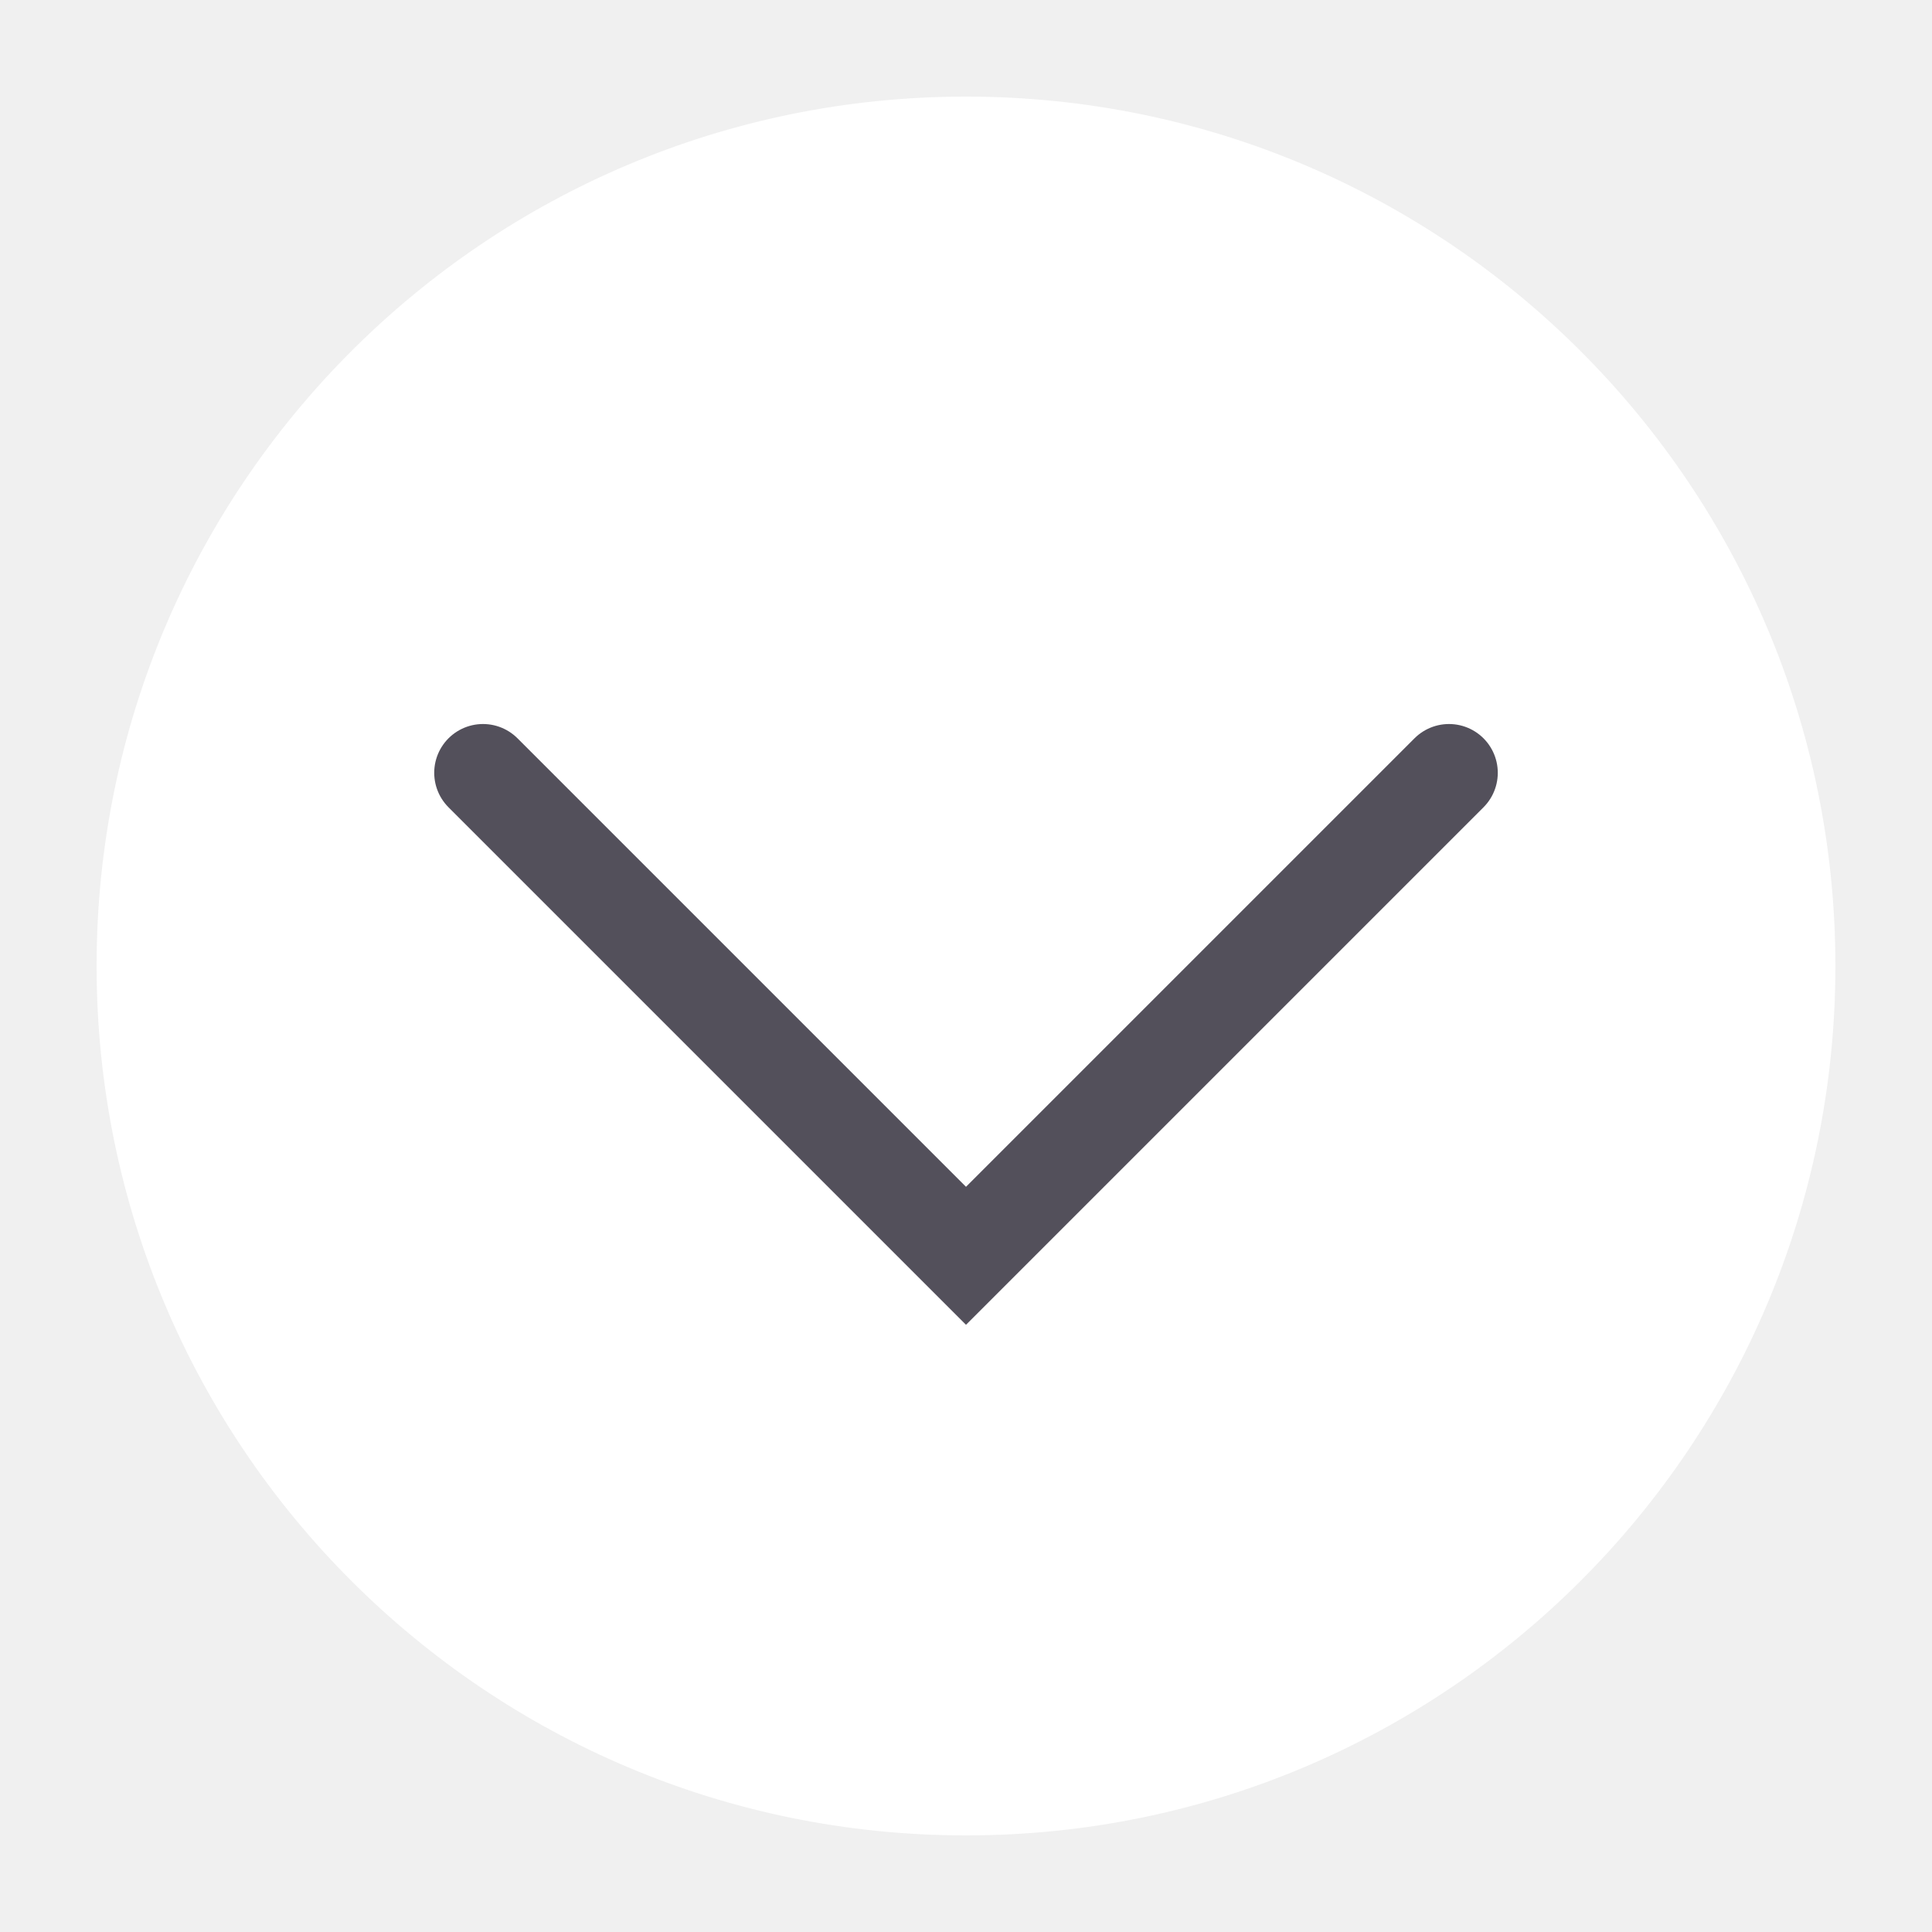
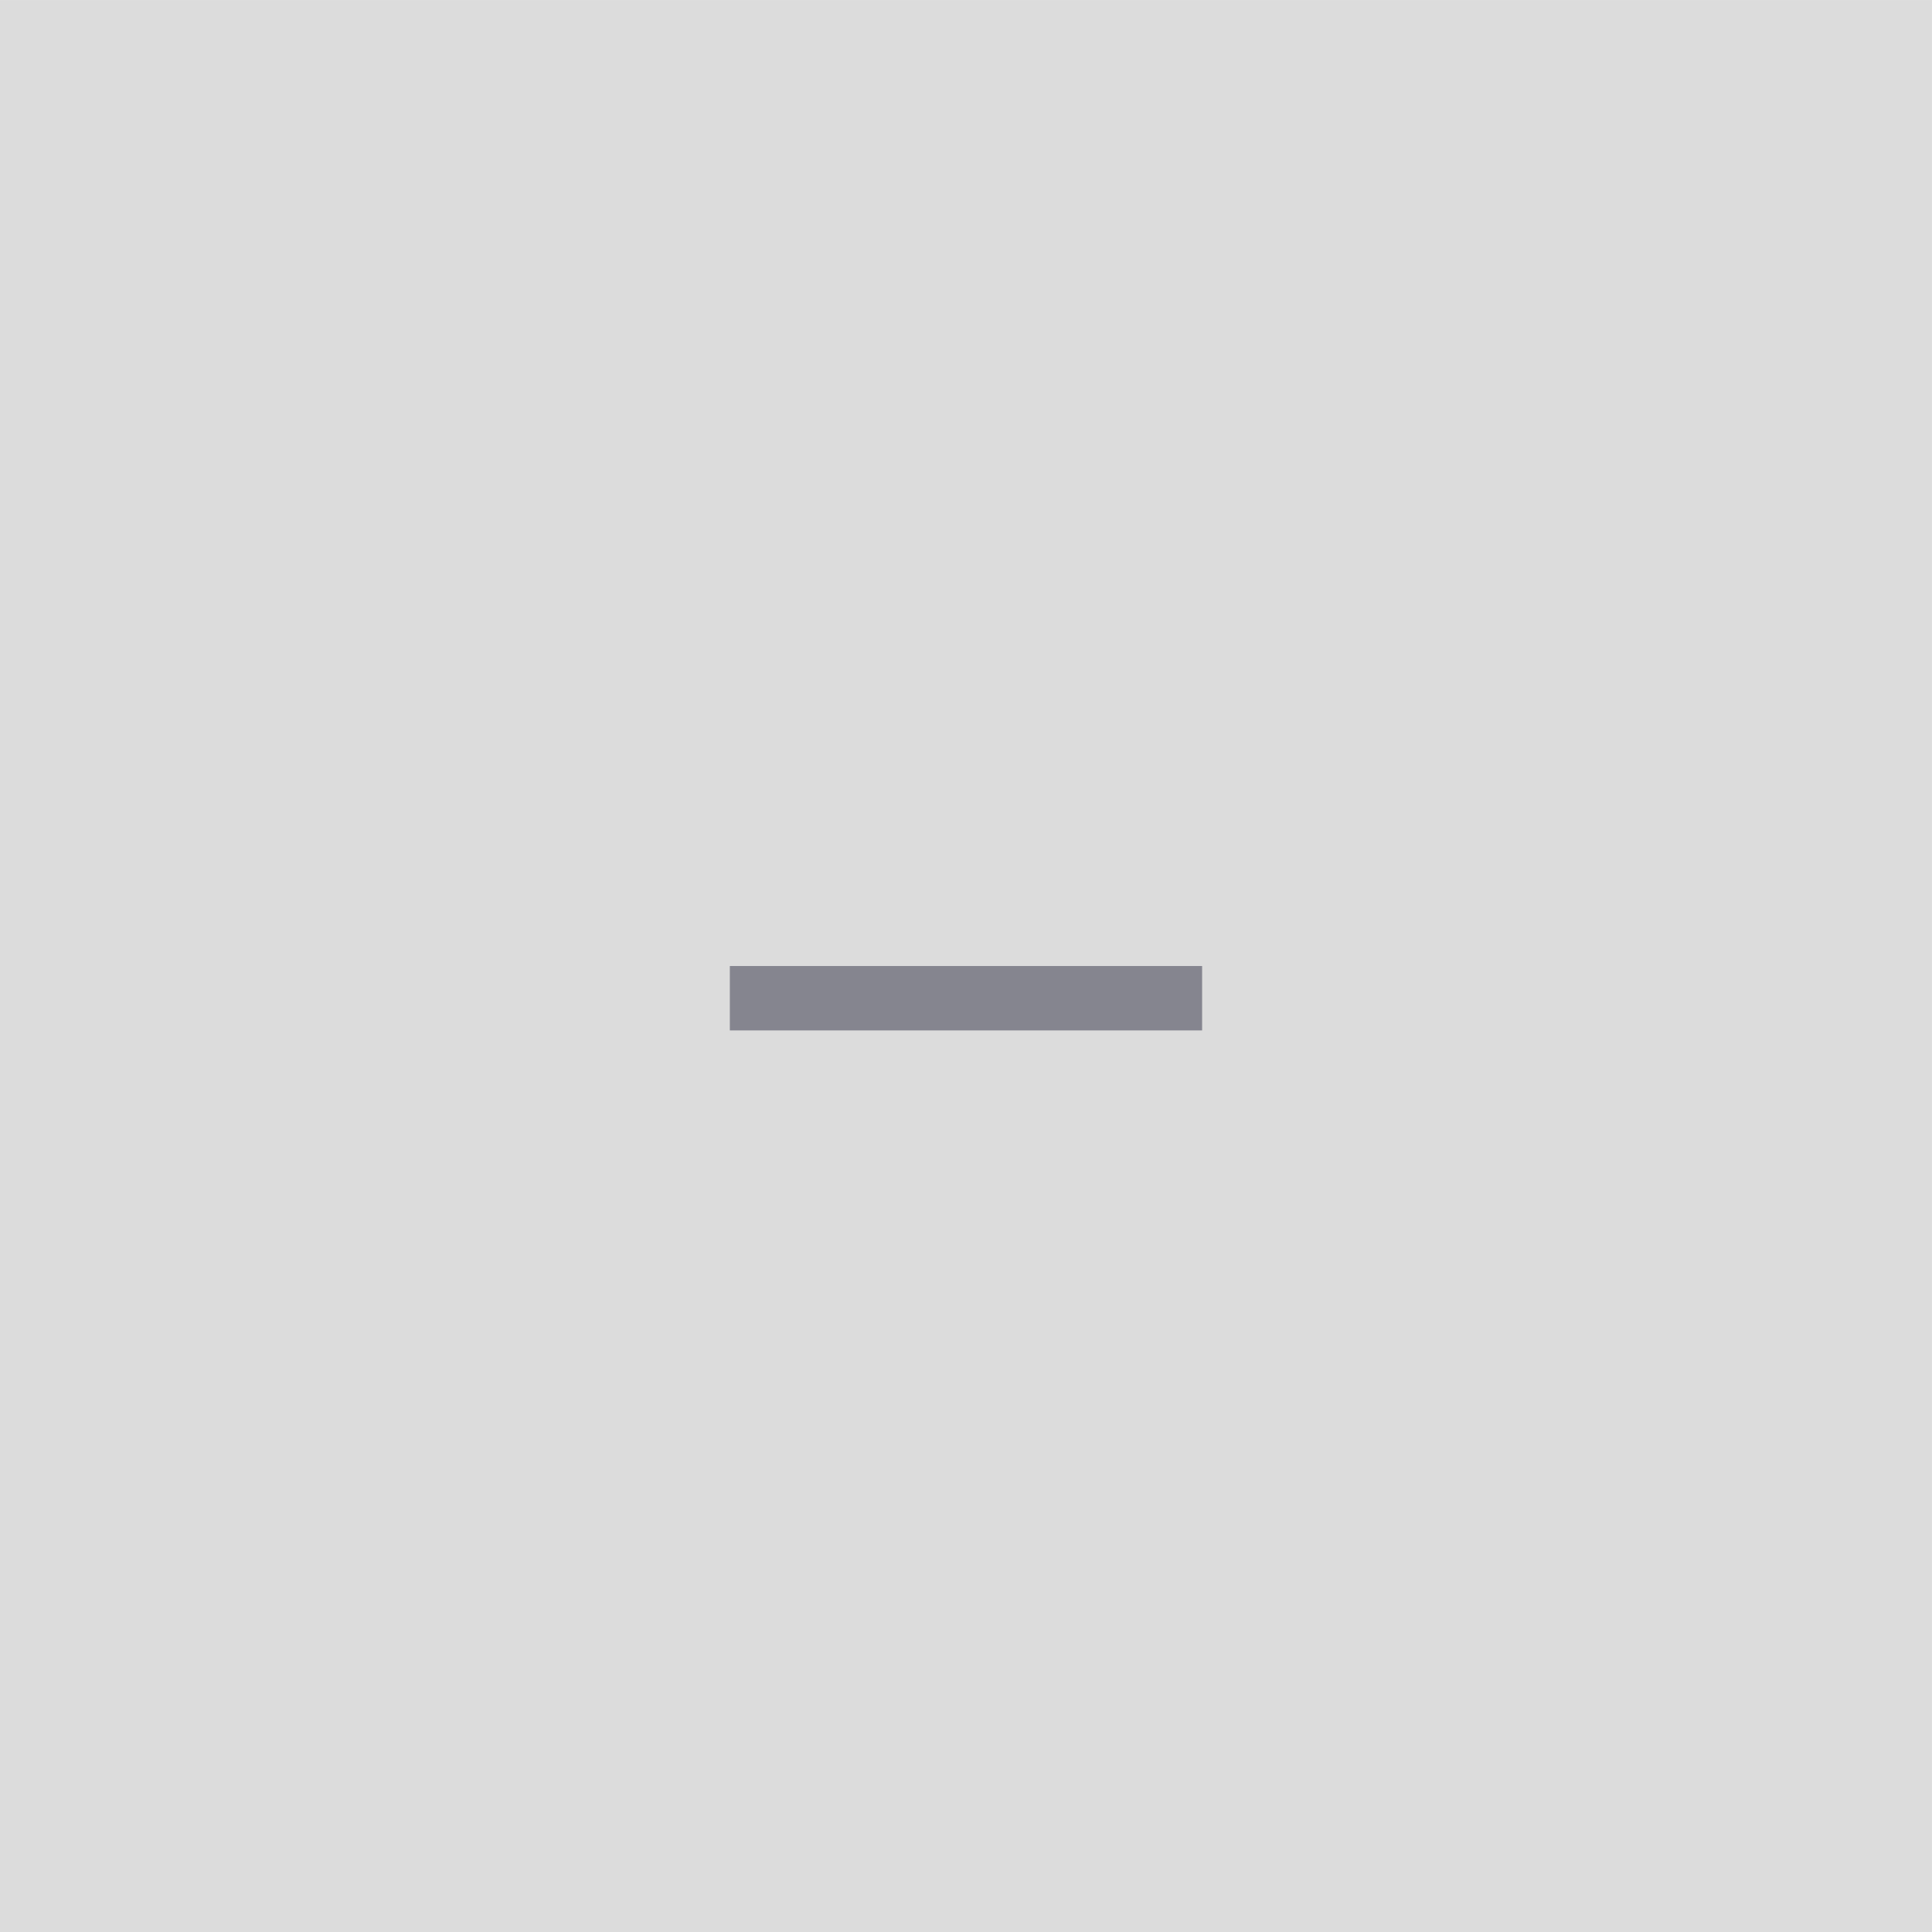
<svg xmlns="http://www.w3.org/2000/svg" viewBox="0 0 50 50" version="1.2" baseProfile="tiny">
  <defs>
</defs>
  <g fill="none" stroke="black" stroke-width="1" fill-rule="evenodd" stroke-linecap="square" stroke-linejoin="bevel">
-     <g fill="#ffffff" fill-opacity="1" stroke="none" transform="matrix(2.5,0,0,2.5,2.5,2.5)" font-family="Segoe UI" font-size="10" font-weight="400" font-style="normal">
-       <circle cx="9" cy="9" r="9" />
+     <g fill="#dcdcdc" fill-opacity="1" stroke="none" transform="matrix(1.11111,0,0,1.66667,-49.9593,-66.3996)" font-family="DroidSansMono Nerd Font" font-size="10" font-weight="400" font-style="normal">
+       <rect x="44.963" y="39.84" width="45" height="30" />
    </g>
-     <g fill="none" stroke="#080413" stroke-opacity="0.694" stroke-width="1.01" stroke-linecap="round" stroke-linejoin="miter" stroke-miterlimit="2" transform="matrix(2.5,0,0,2.5,2.5,2.5)" font-family="Segoe UI" font-size="10" font-weight="400" font-style="normal">
-       <polyline fill="none" vector-effect="none" points="4,7 9,12 14,7 " />
+     <g fill="#85858f" fill-opacity="1" stroke="none" transform="matrix(1.11111,0,0,1.66667,-49.9593,-66.3996)" font-family="DroidSansMono Nerd Font" font-size="10" font-weight="400" font-style="normal">
+       <rect x="61.963" y="54.84" width="11" height="1" />
    </g>
-     <g fill="none" stroke="#000000" stroke-opacity="1" stroke-width="1" stroke-linecap="square" stroke-linejoin="bevel" transform="matrix(1,0,0,1,0,0)" font-family="Segoe UI" font-size="10" font-weight="400" font-style="normal">
+     <g fill="none" stroke="#000000" stroke-opacity="1" stroke-width="1" stroke-linecap="square" stroke-linejoin="bevel" transform="matrix(1,0,0,1,0,0)" font-family="DroidSansMono Nerd Font" font-size="10" font-weight="400" font-style="normal">
</g>
  </g>
</svg>
